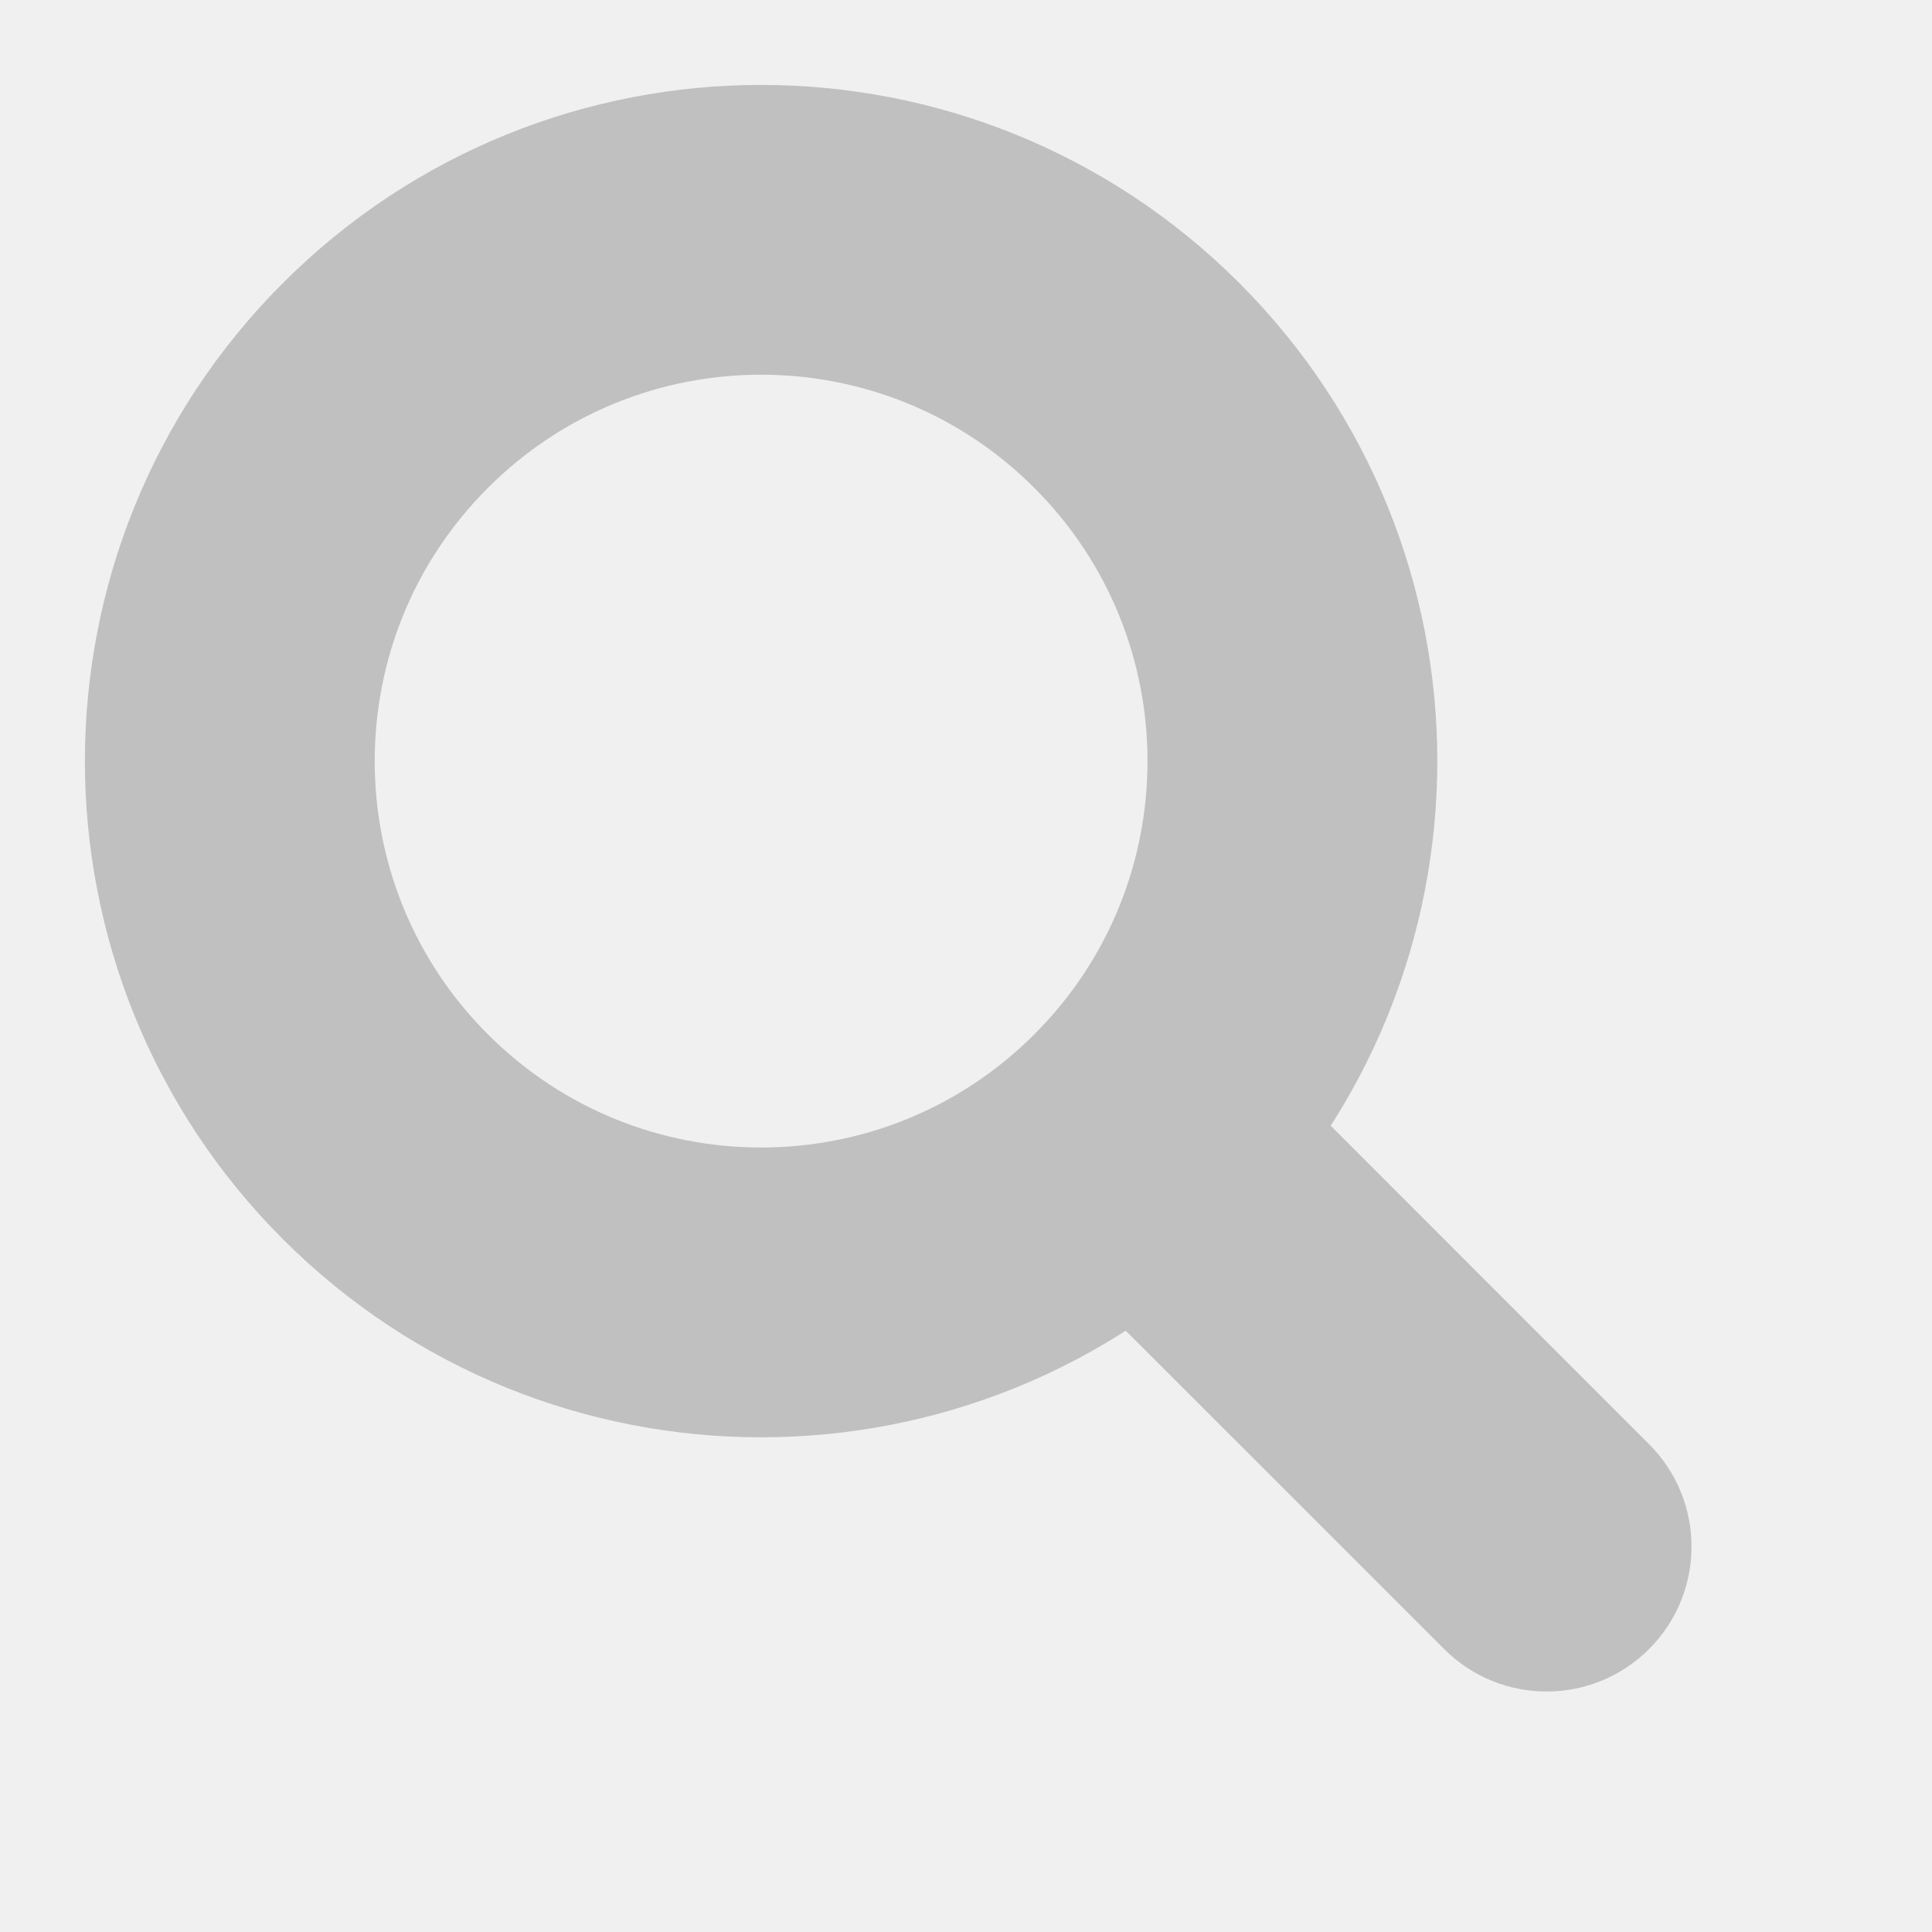
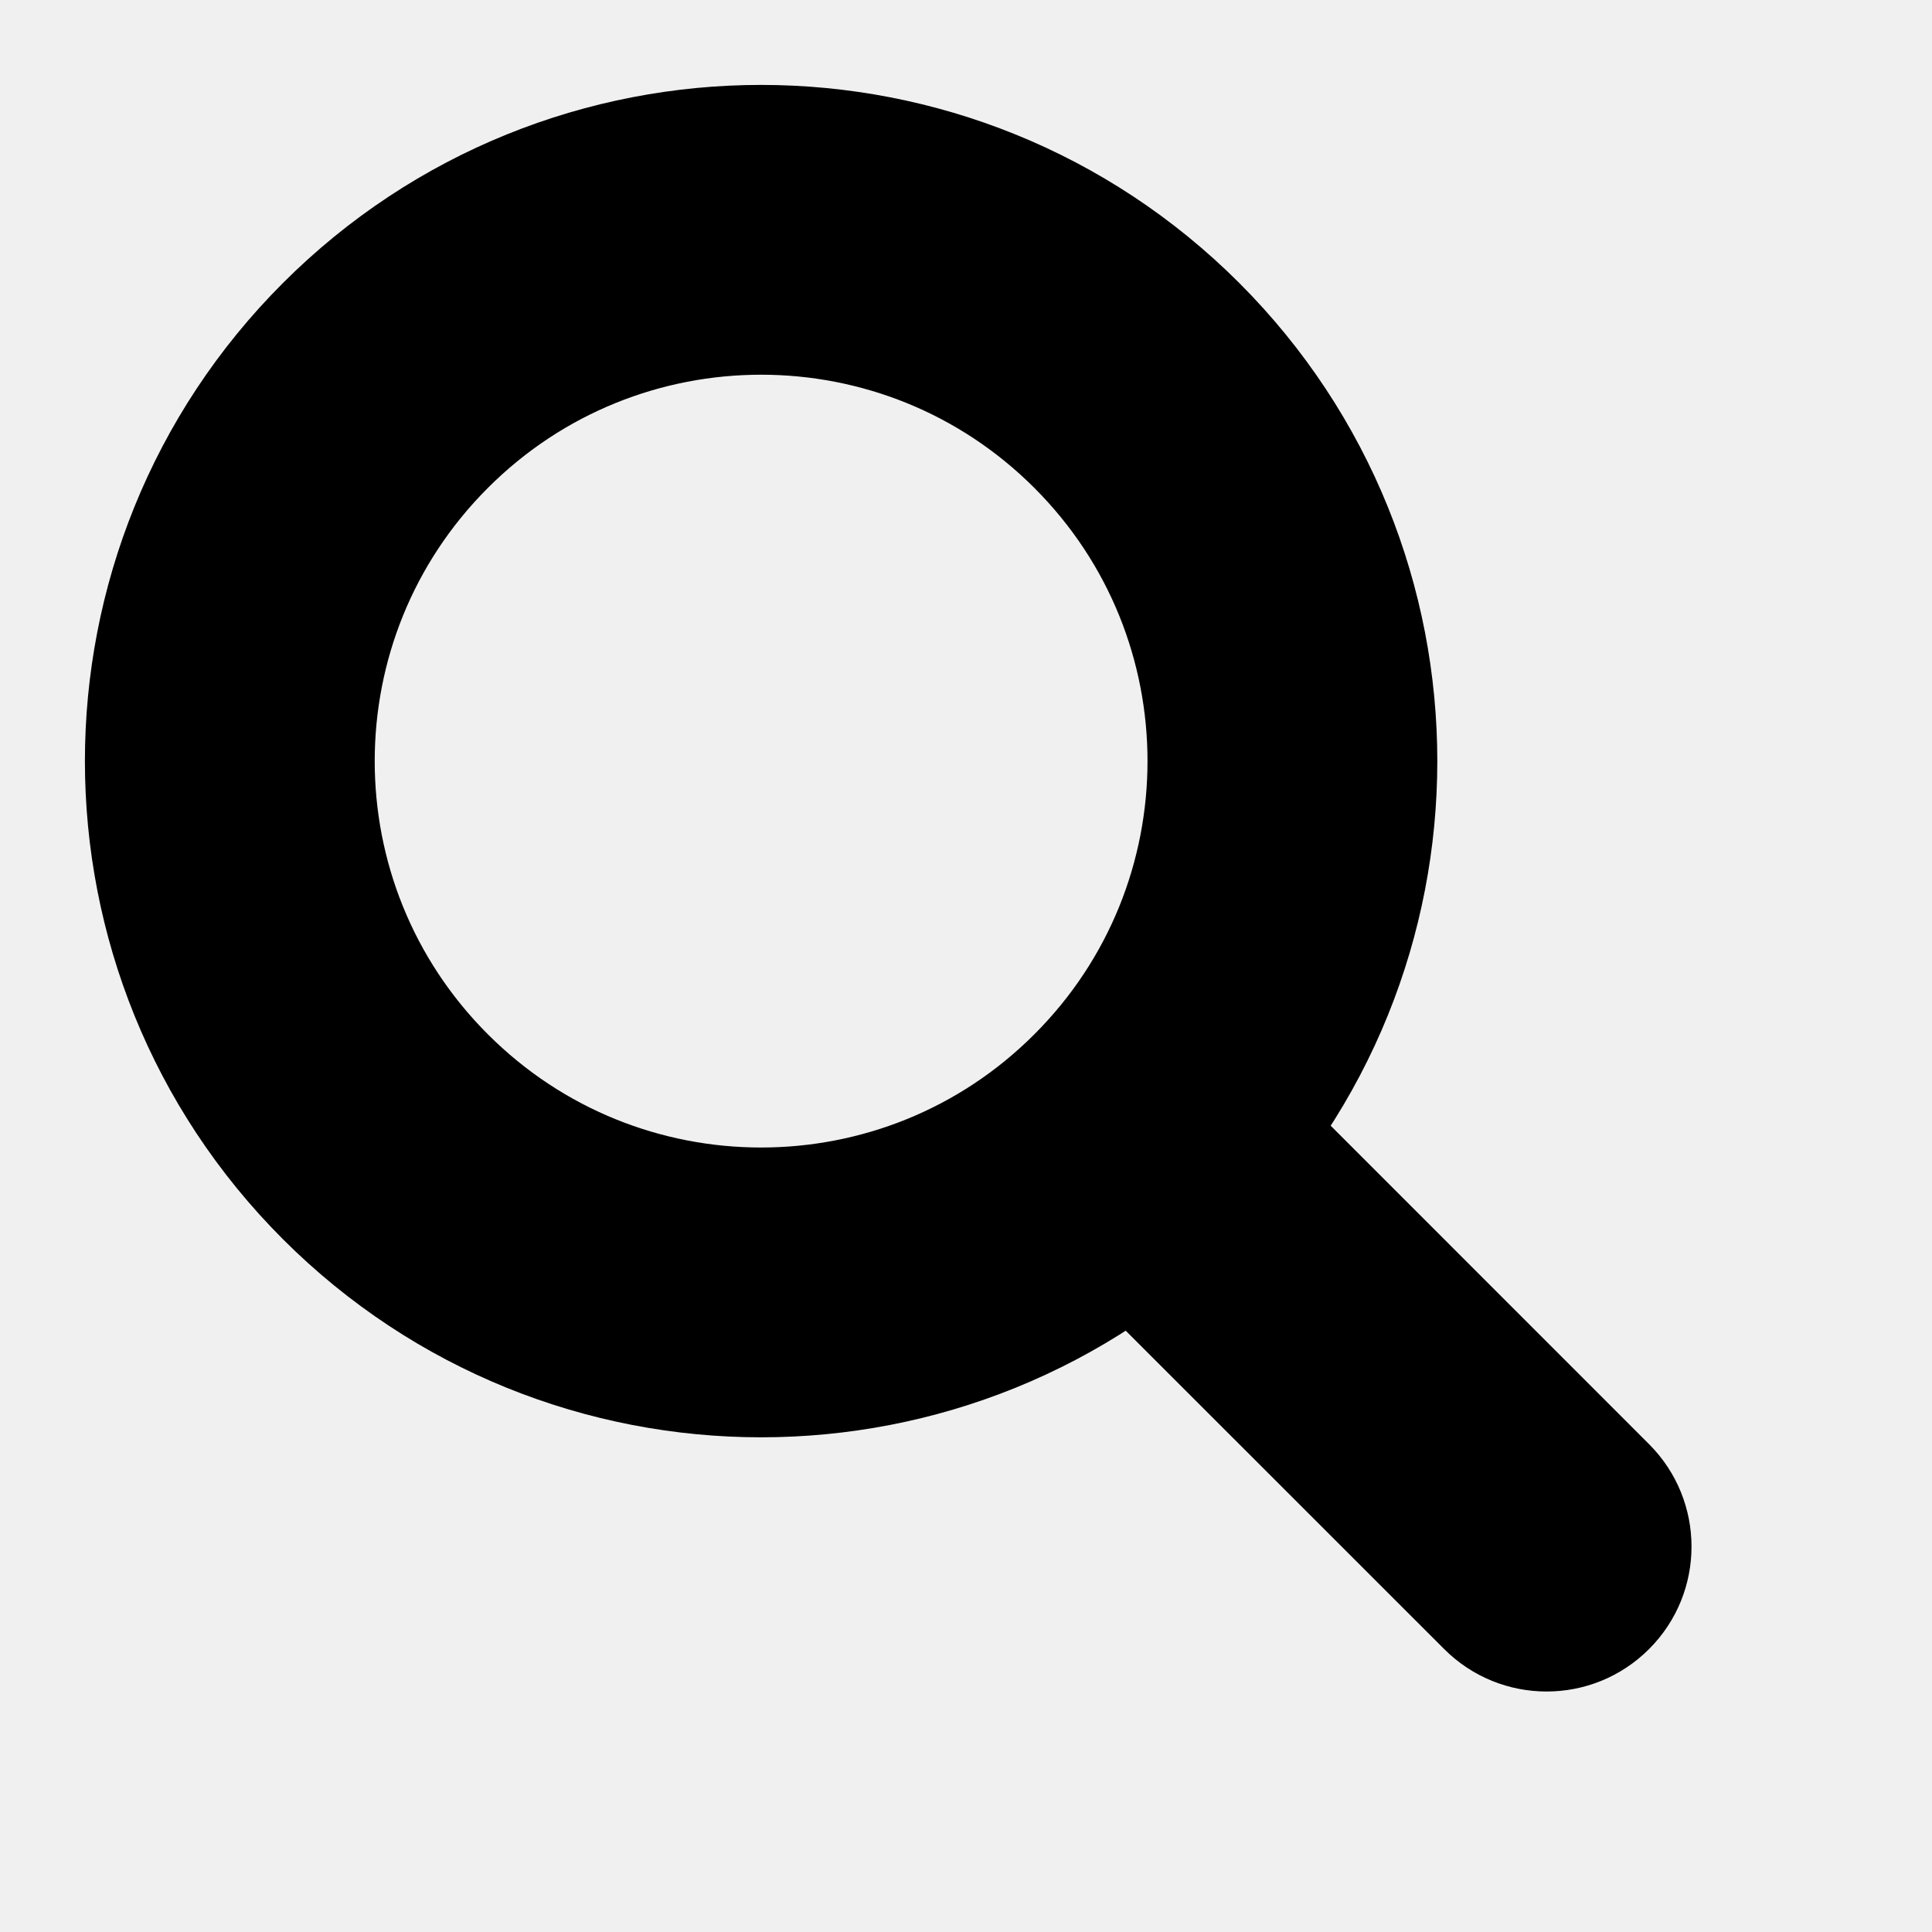
<svg xmlns="http://www.w3.org/2000/svg" width="20" height="20" viewBox="0 0 20 20" fill="none">
-   <g opacity="0.2" clip-path="url(#clip0_2_2483)">
+   <g clip-path="url(#clip0_2_2483)">
    <g clip-path="url(#clip1_2_2483)">
      <g clip-path="url(#clip2_2_2483)">
        <path d="M11.768 11.768C13.916 9.62 13.916 6.138 11.768 3.99C9.62 1.842 6.138 1.842 3.99 3.99C1.842 6.138 1.842 9.62 3.99 11.768C6.138 13.916 9.62 13.916 11.768 11.768Z" stroke="black" stroke-width="3" />
        <path d="M13.536 11.414C12.95 10.829 12 10.829 11.414 11.414C10.828 12 10.828 12.95 11.414 13.536L14.95 17.071C15.536 17.657 16.485 17.657 17.071 17.071C17.657 16.485 17.657 15.536 17.071 14.95L13.536 11.414Z" fill="black" />
      </g>
    </g>
  </g>
  <defs>
    <clipPath id="clip0_2_2483">
      <rect width="20" height="20" fill="white" />
    </clipPath>
    <clipPath id="clip1_2_2483">
      <rect width="20" height="20" fill="white" />
    </clipPath>
    <clipPath id="clip2_2_2483">
      <rect width="20" height="20" fill="white" />
    </clipPath>
  </defs>
</svg>
